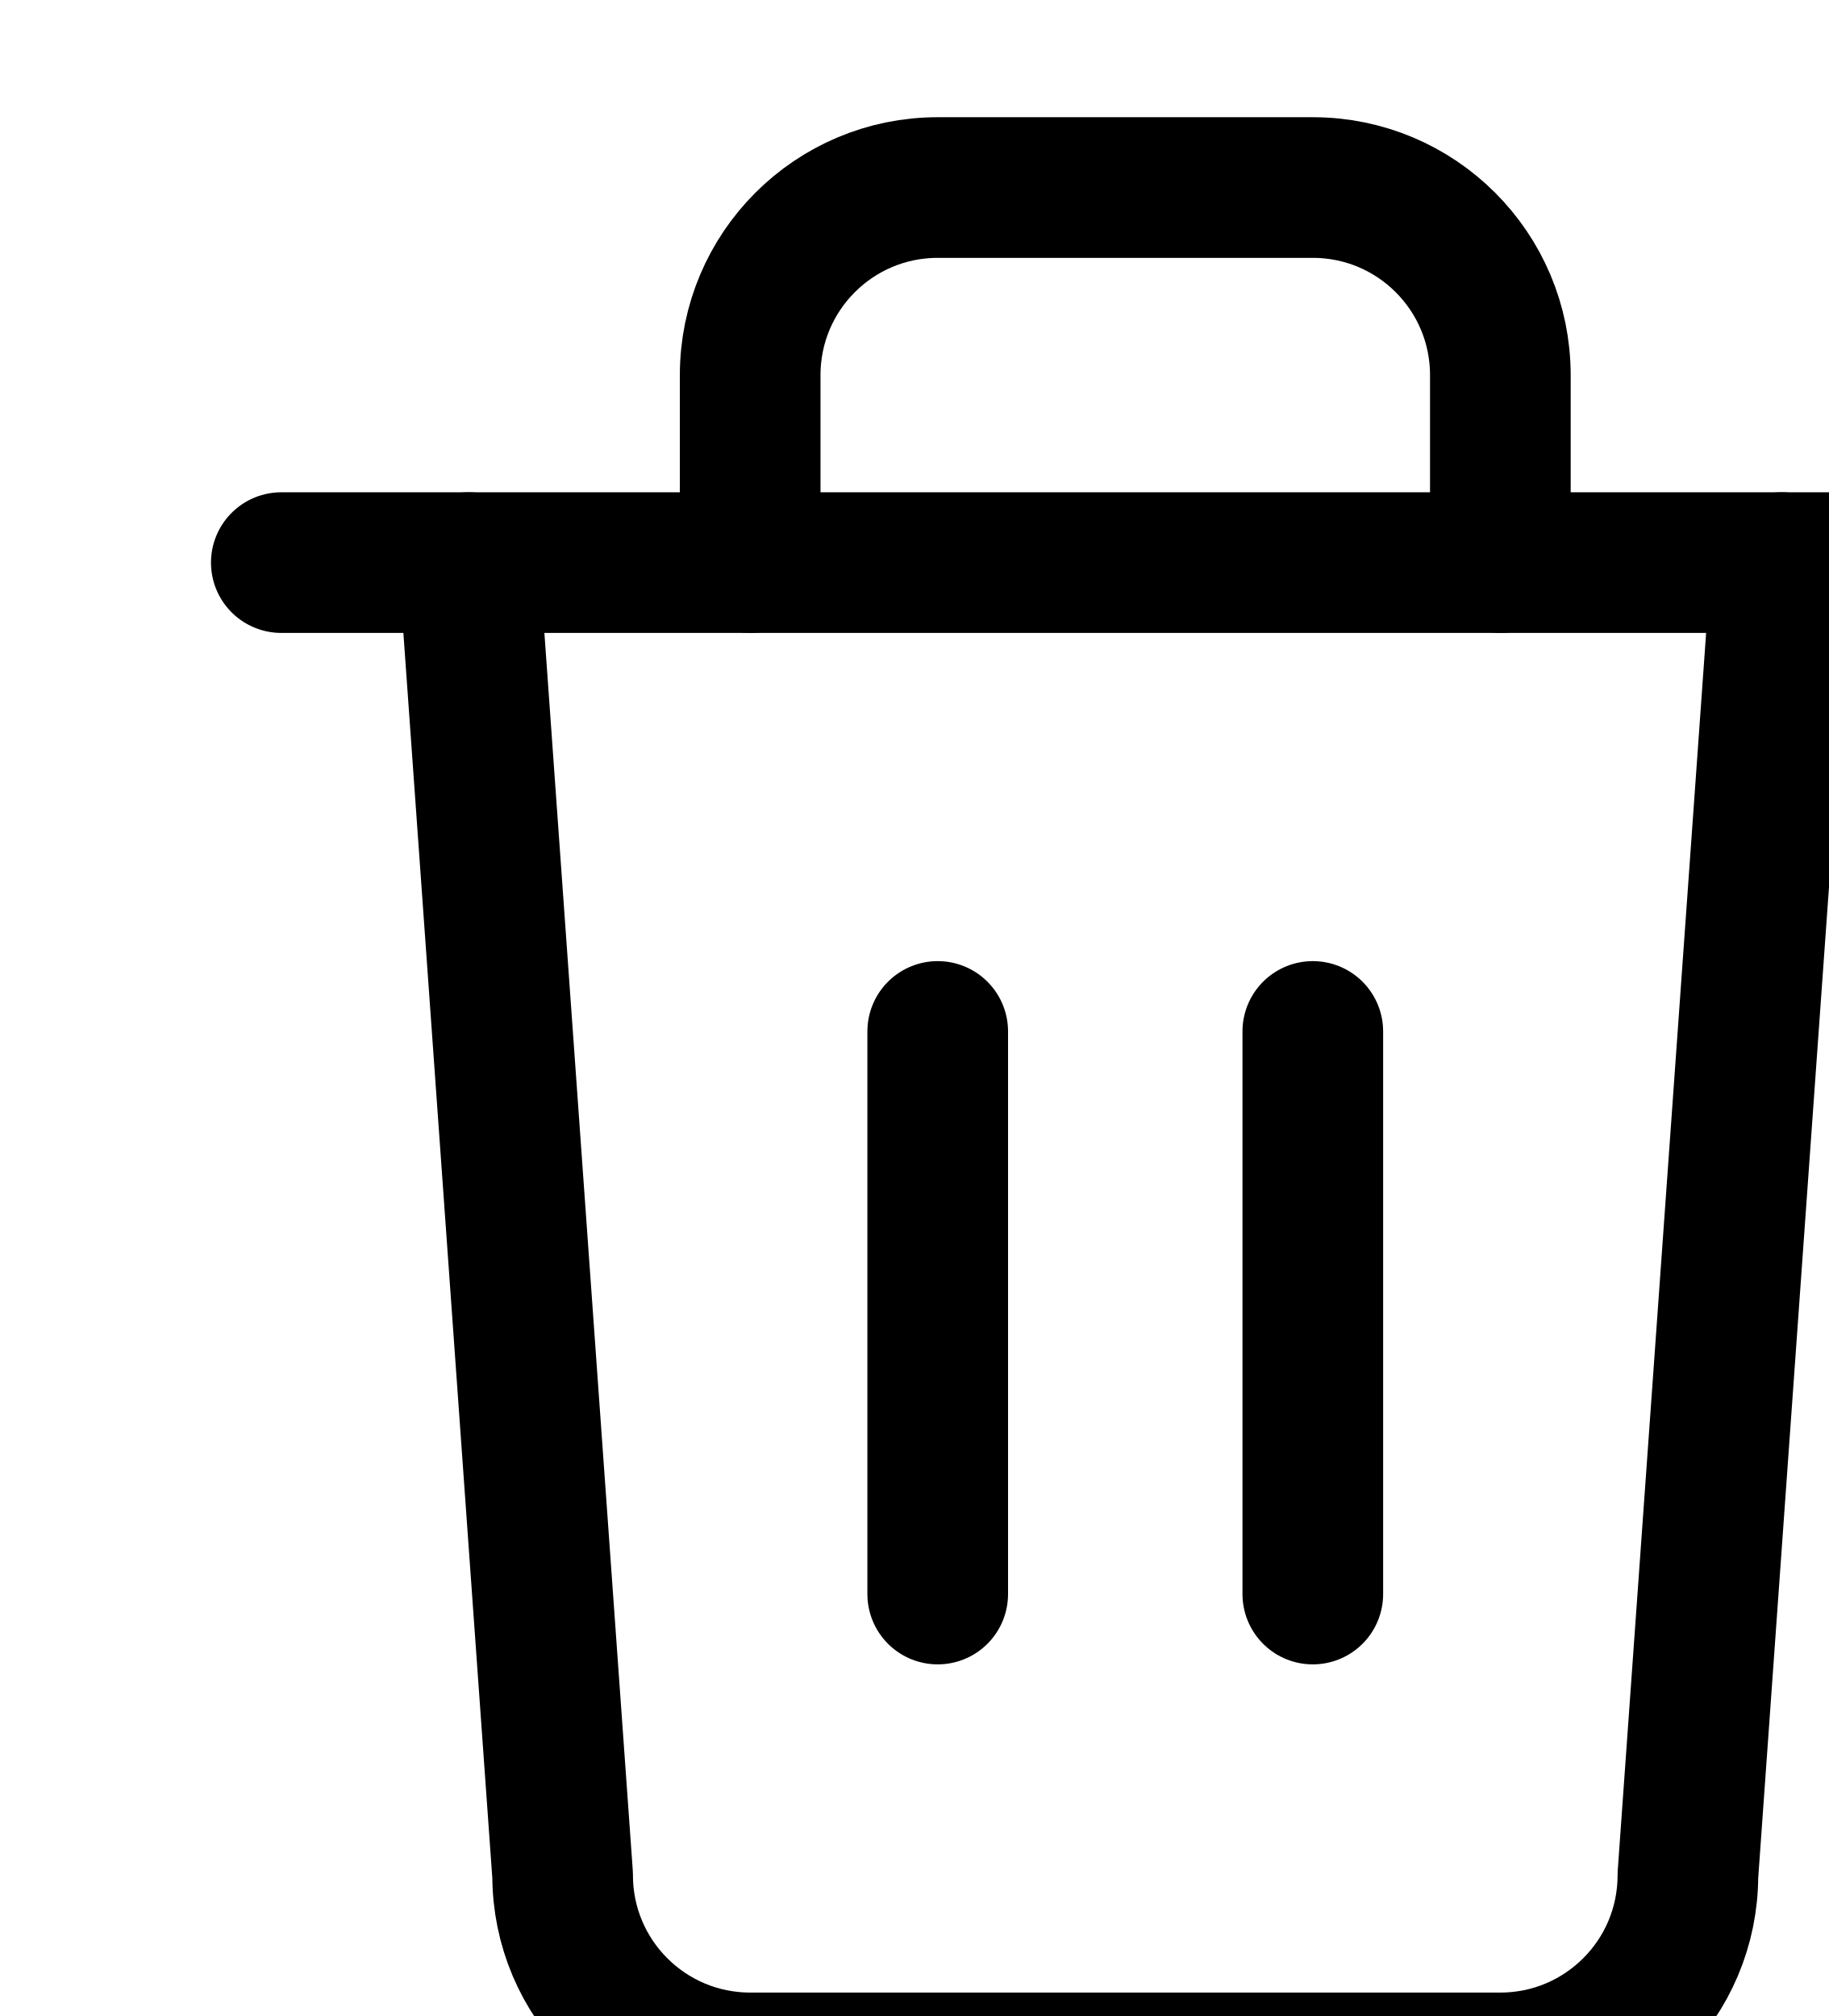
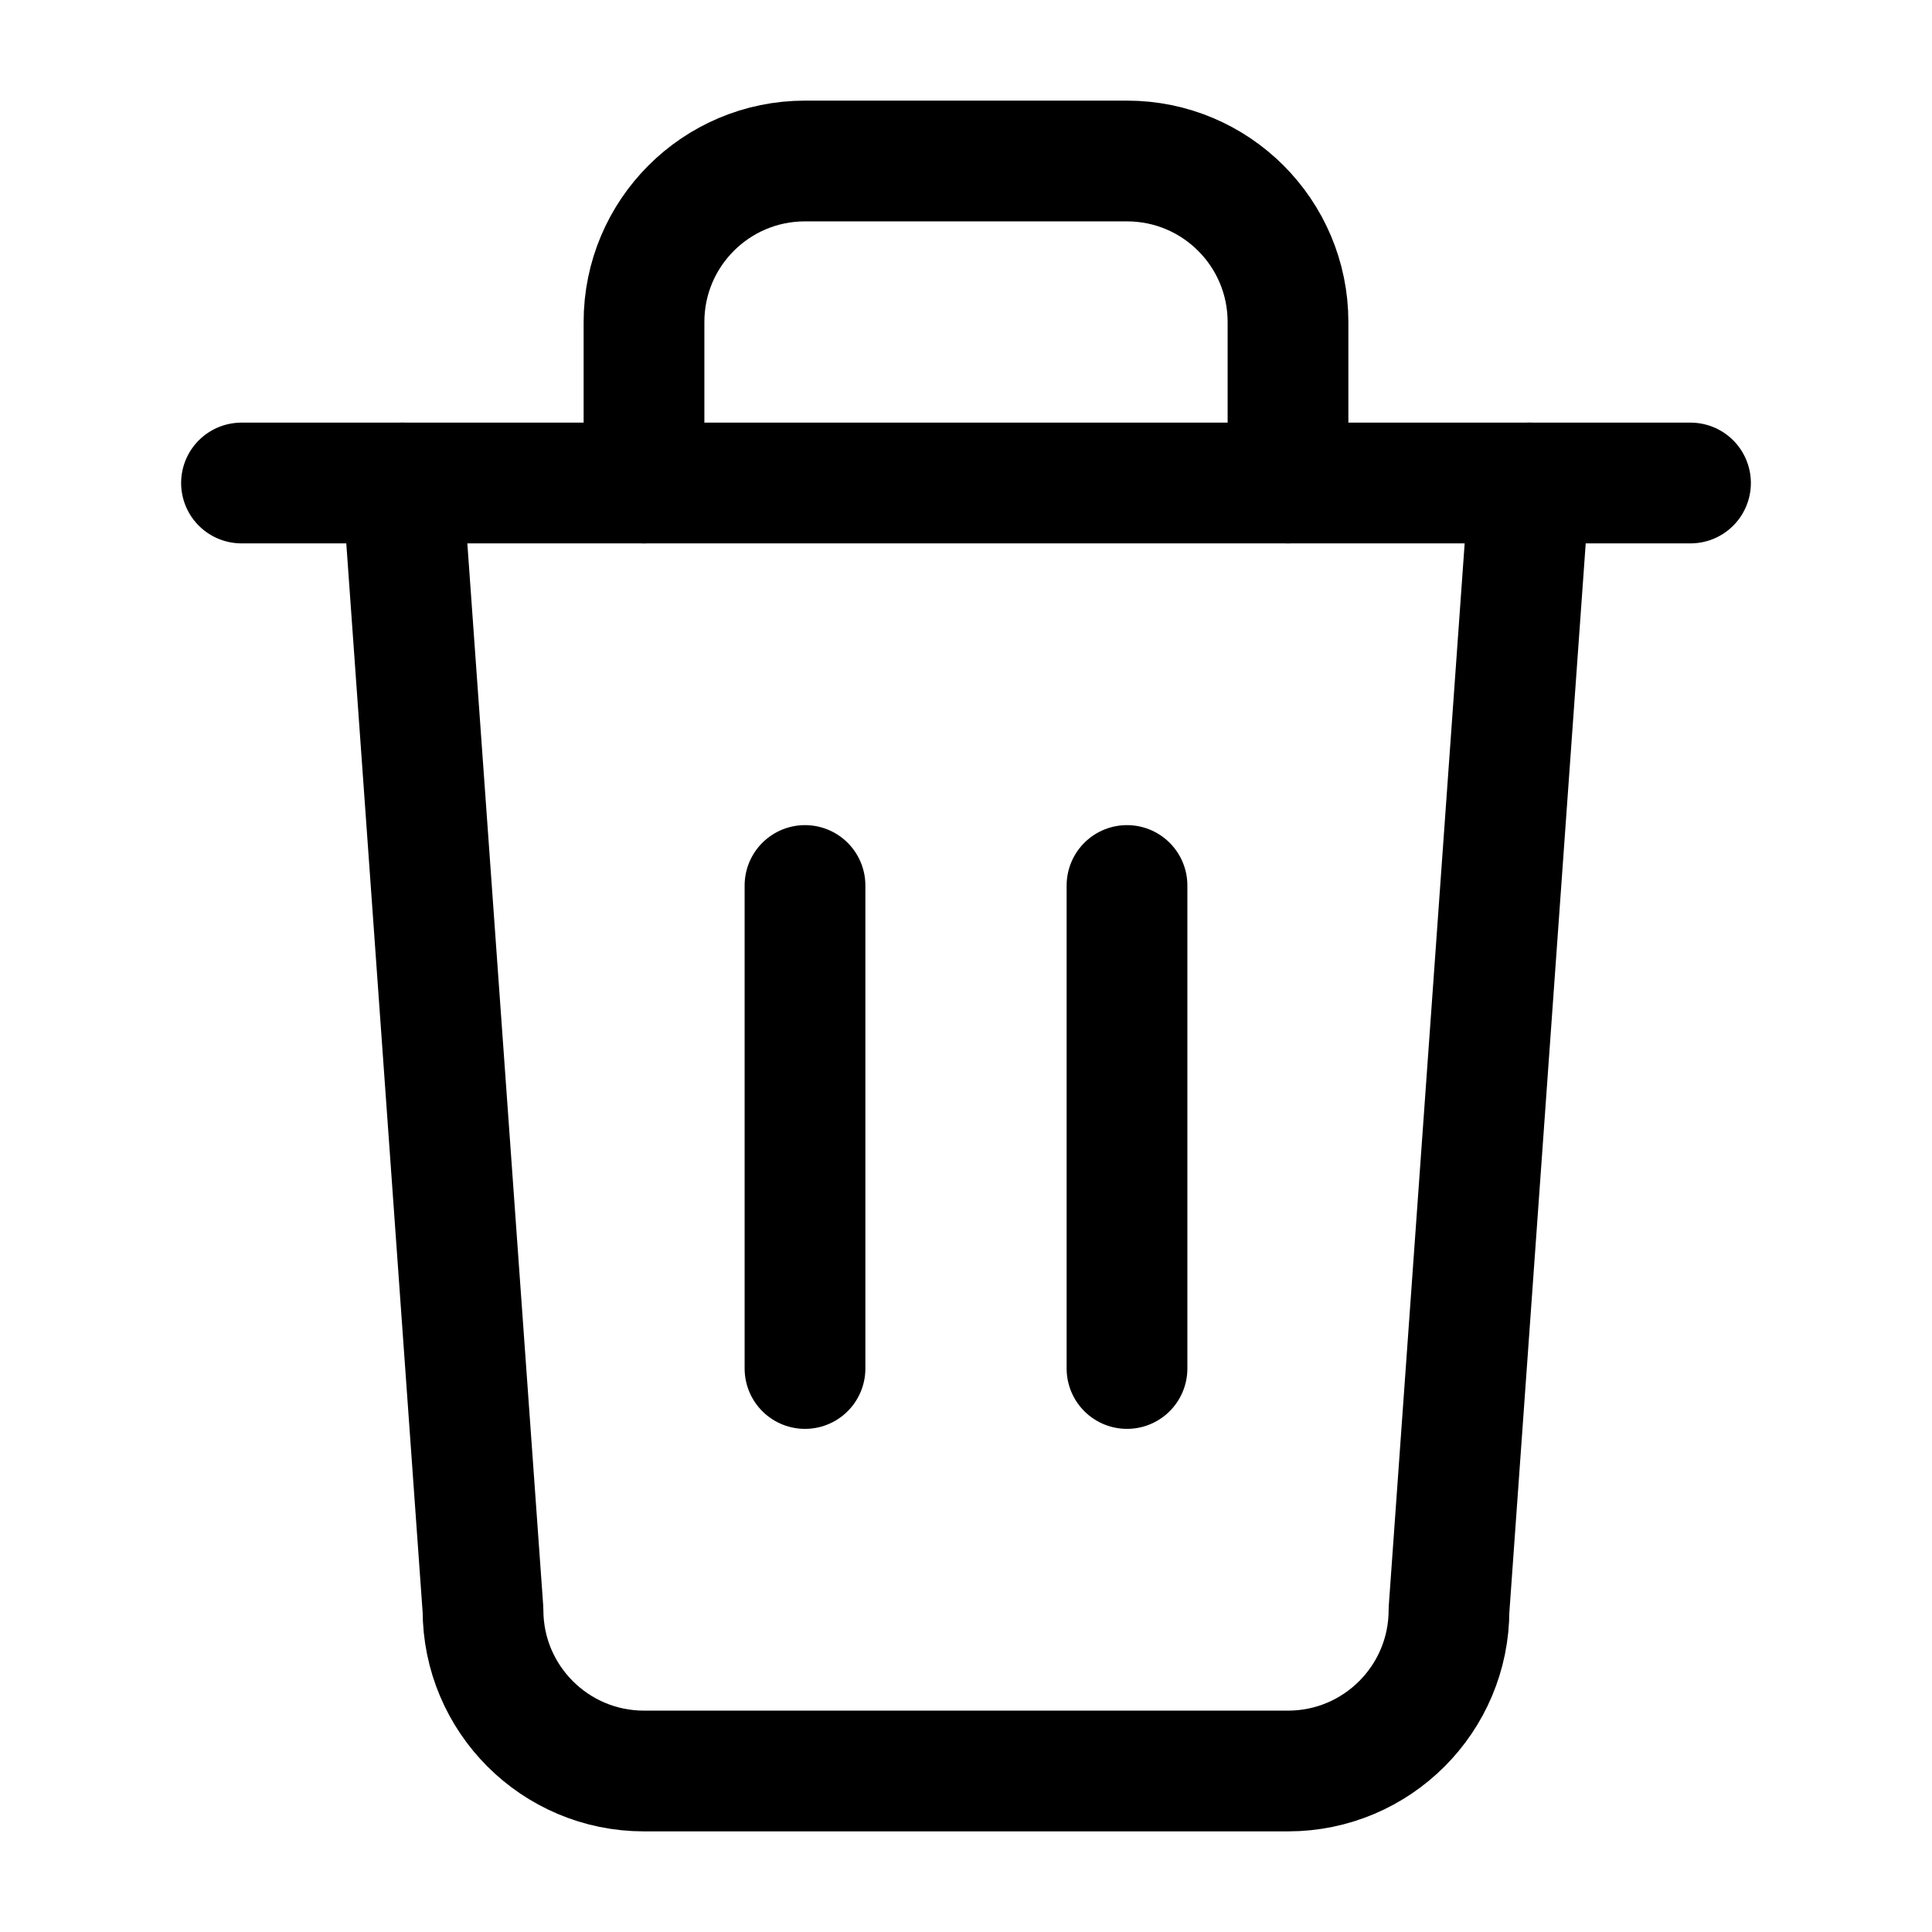
- <svg xmlns="http://www.w3.org/2000/svg" fill="none" stroke="currentColor" stroke-width="1.5" stroke-linecap="round" stroke-linejoin="round">
+ <svg xmlns="http://www.w3.org/2000/svg" viewBox="0 0 24 24" fill="none" stroke="currentColor" stroke-width="1.5" stroke-linecap="round" stroke-linejoin="round">
  <path d="M3 6h18" />
  <path d="M8 6V4a2 2 0 0 1 2-2h4a2 2 0 0 1 2 2v2" />
  <path d="M19 6l-1 14a2 2 0 0 1-2 2H8a2 2 0 0 1-2-2L5 6" />
  <line x1="10" y1="11" x2="10" y2="17" />
  <line x1="14" y1="11" x2="14" y2="17" />
</svg>
